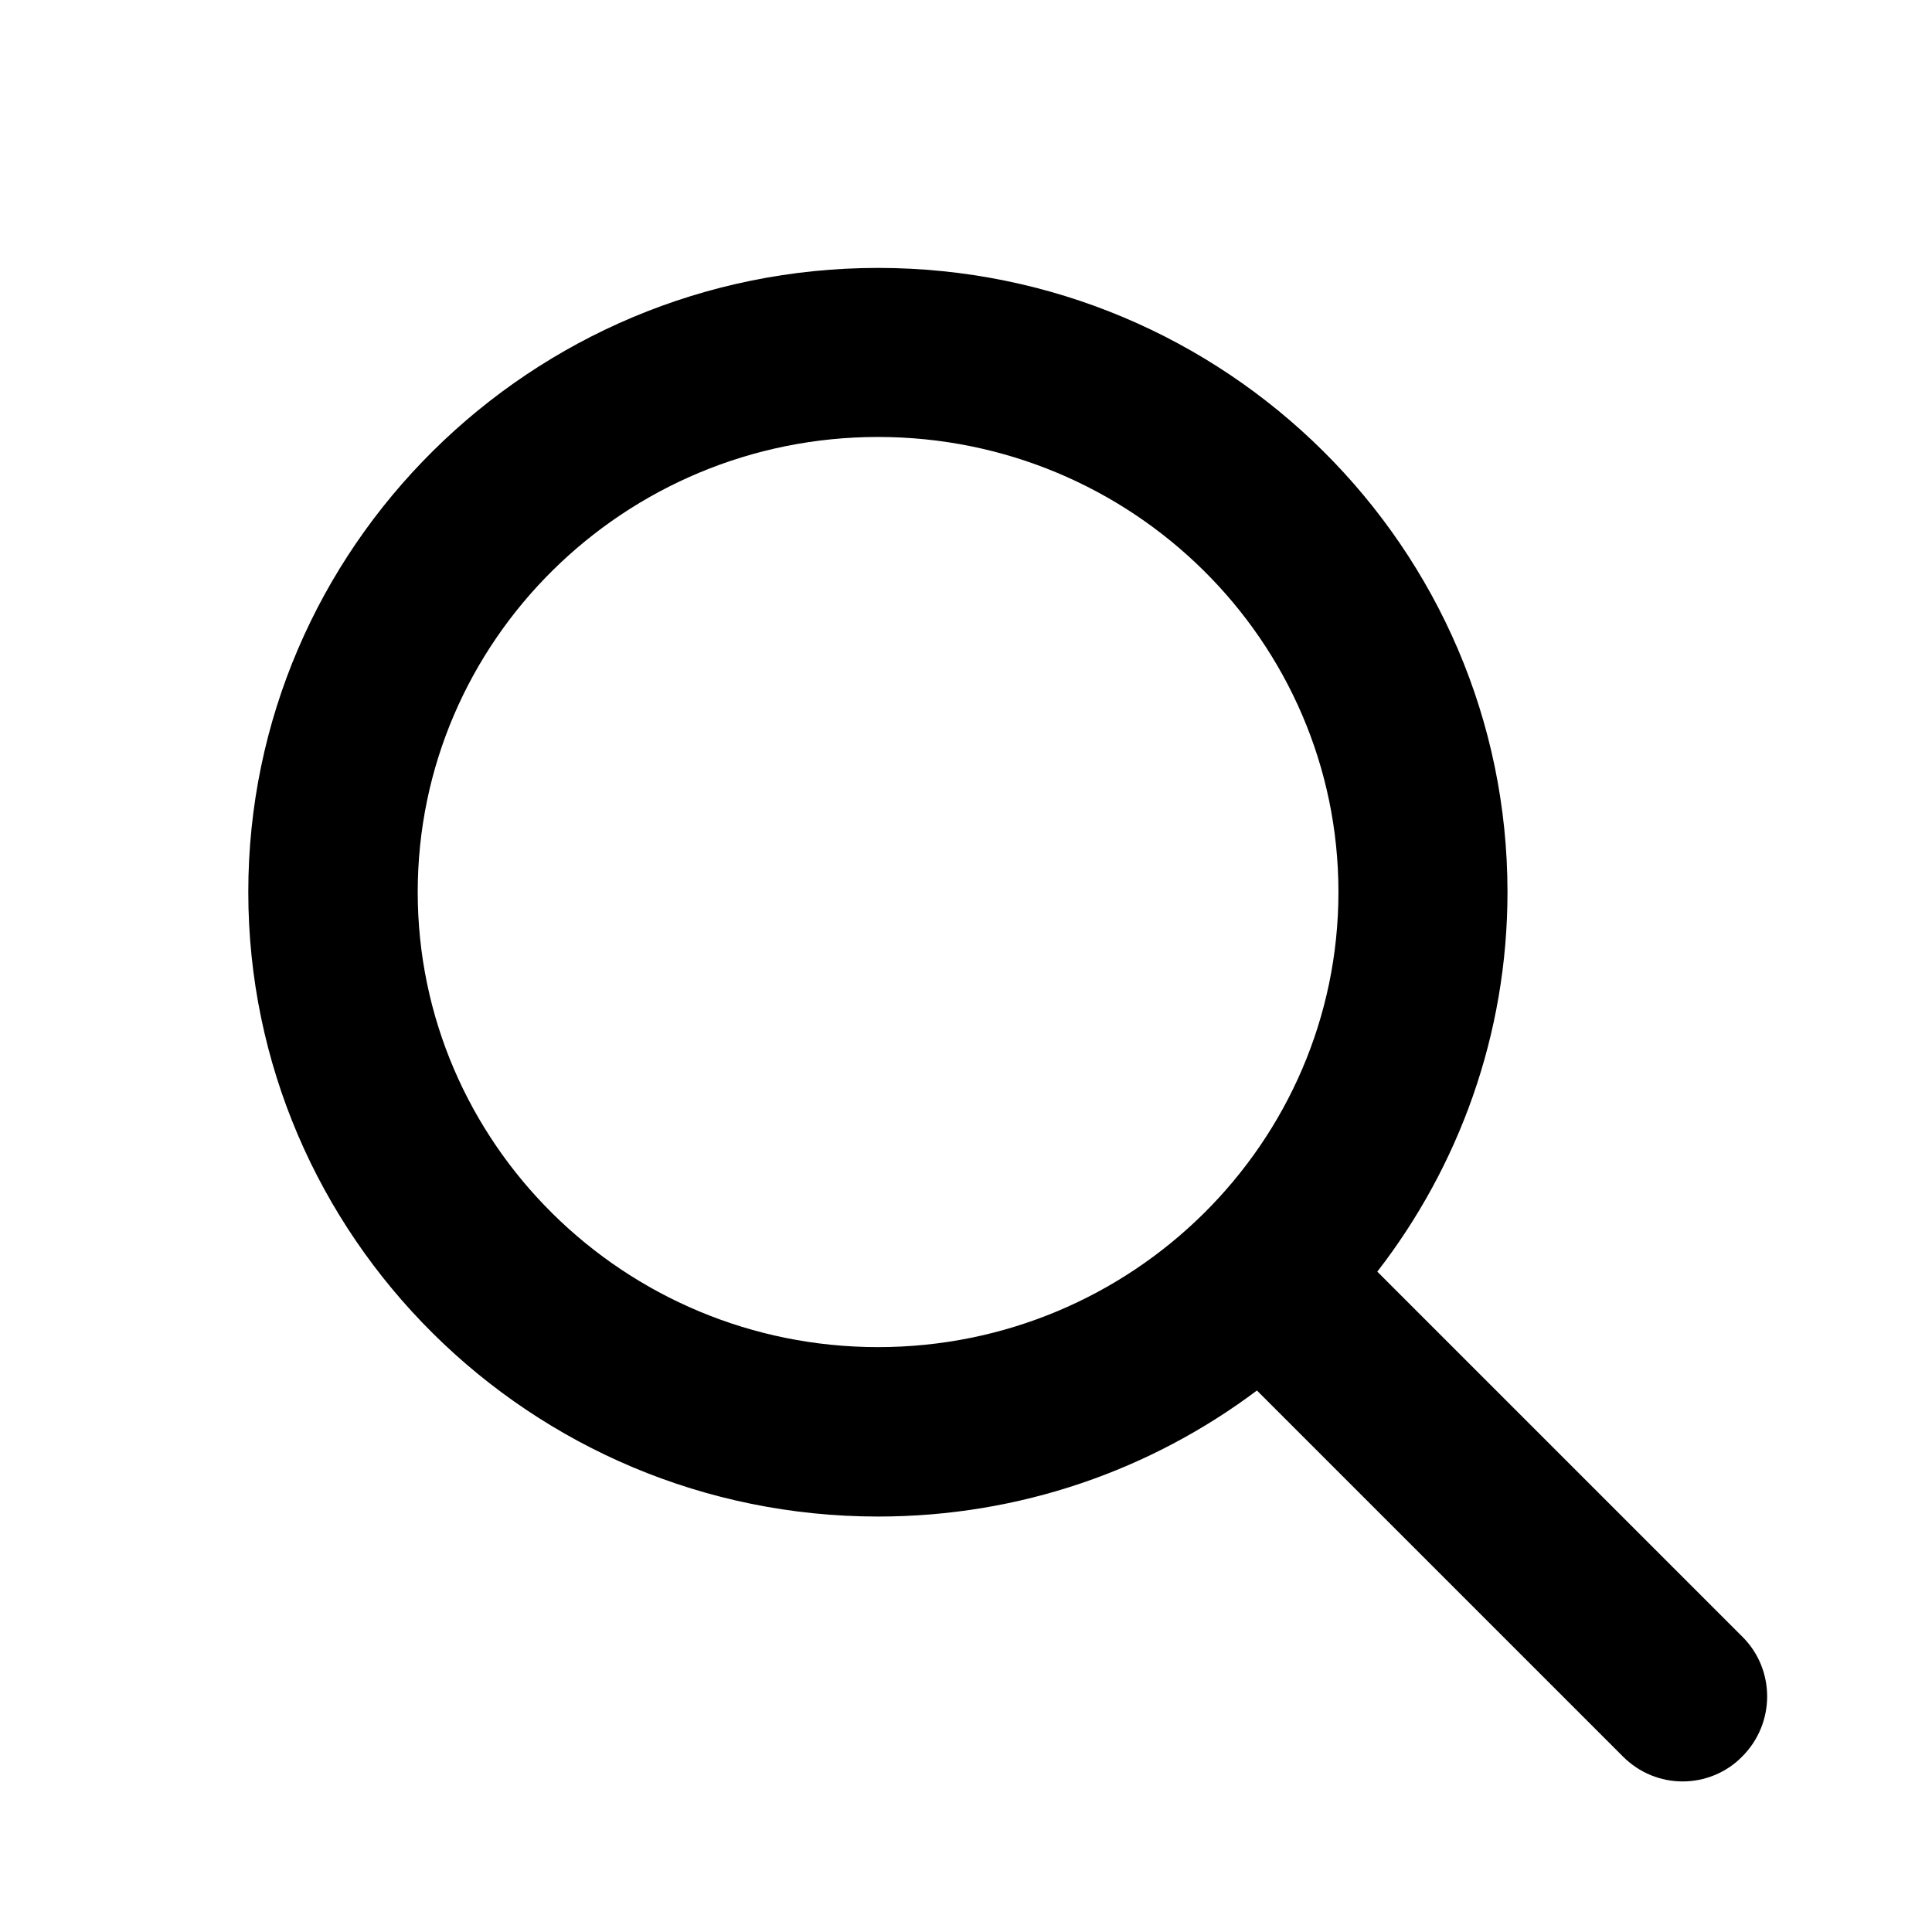
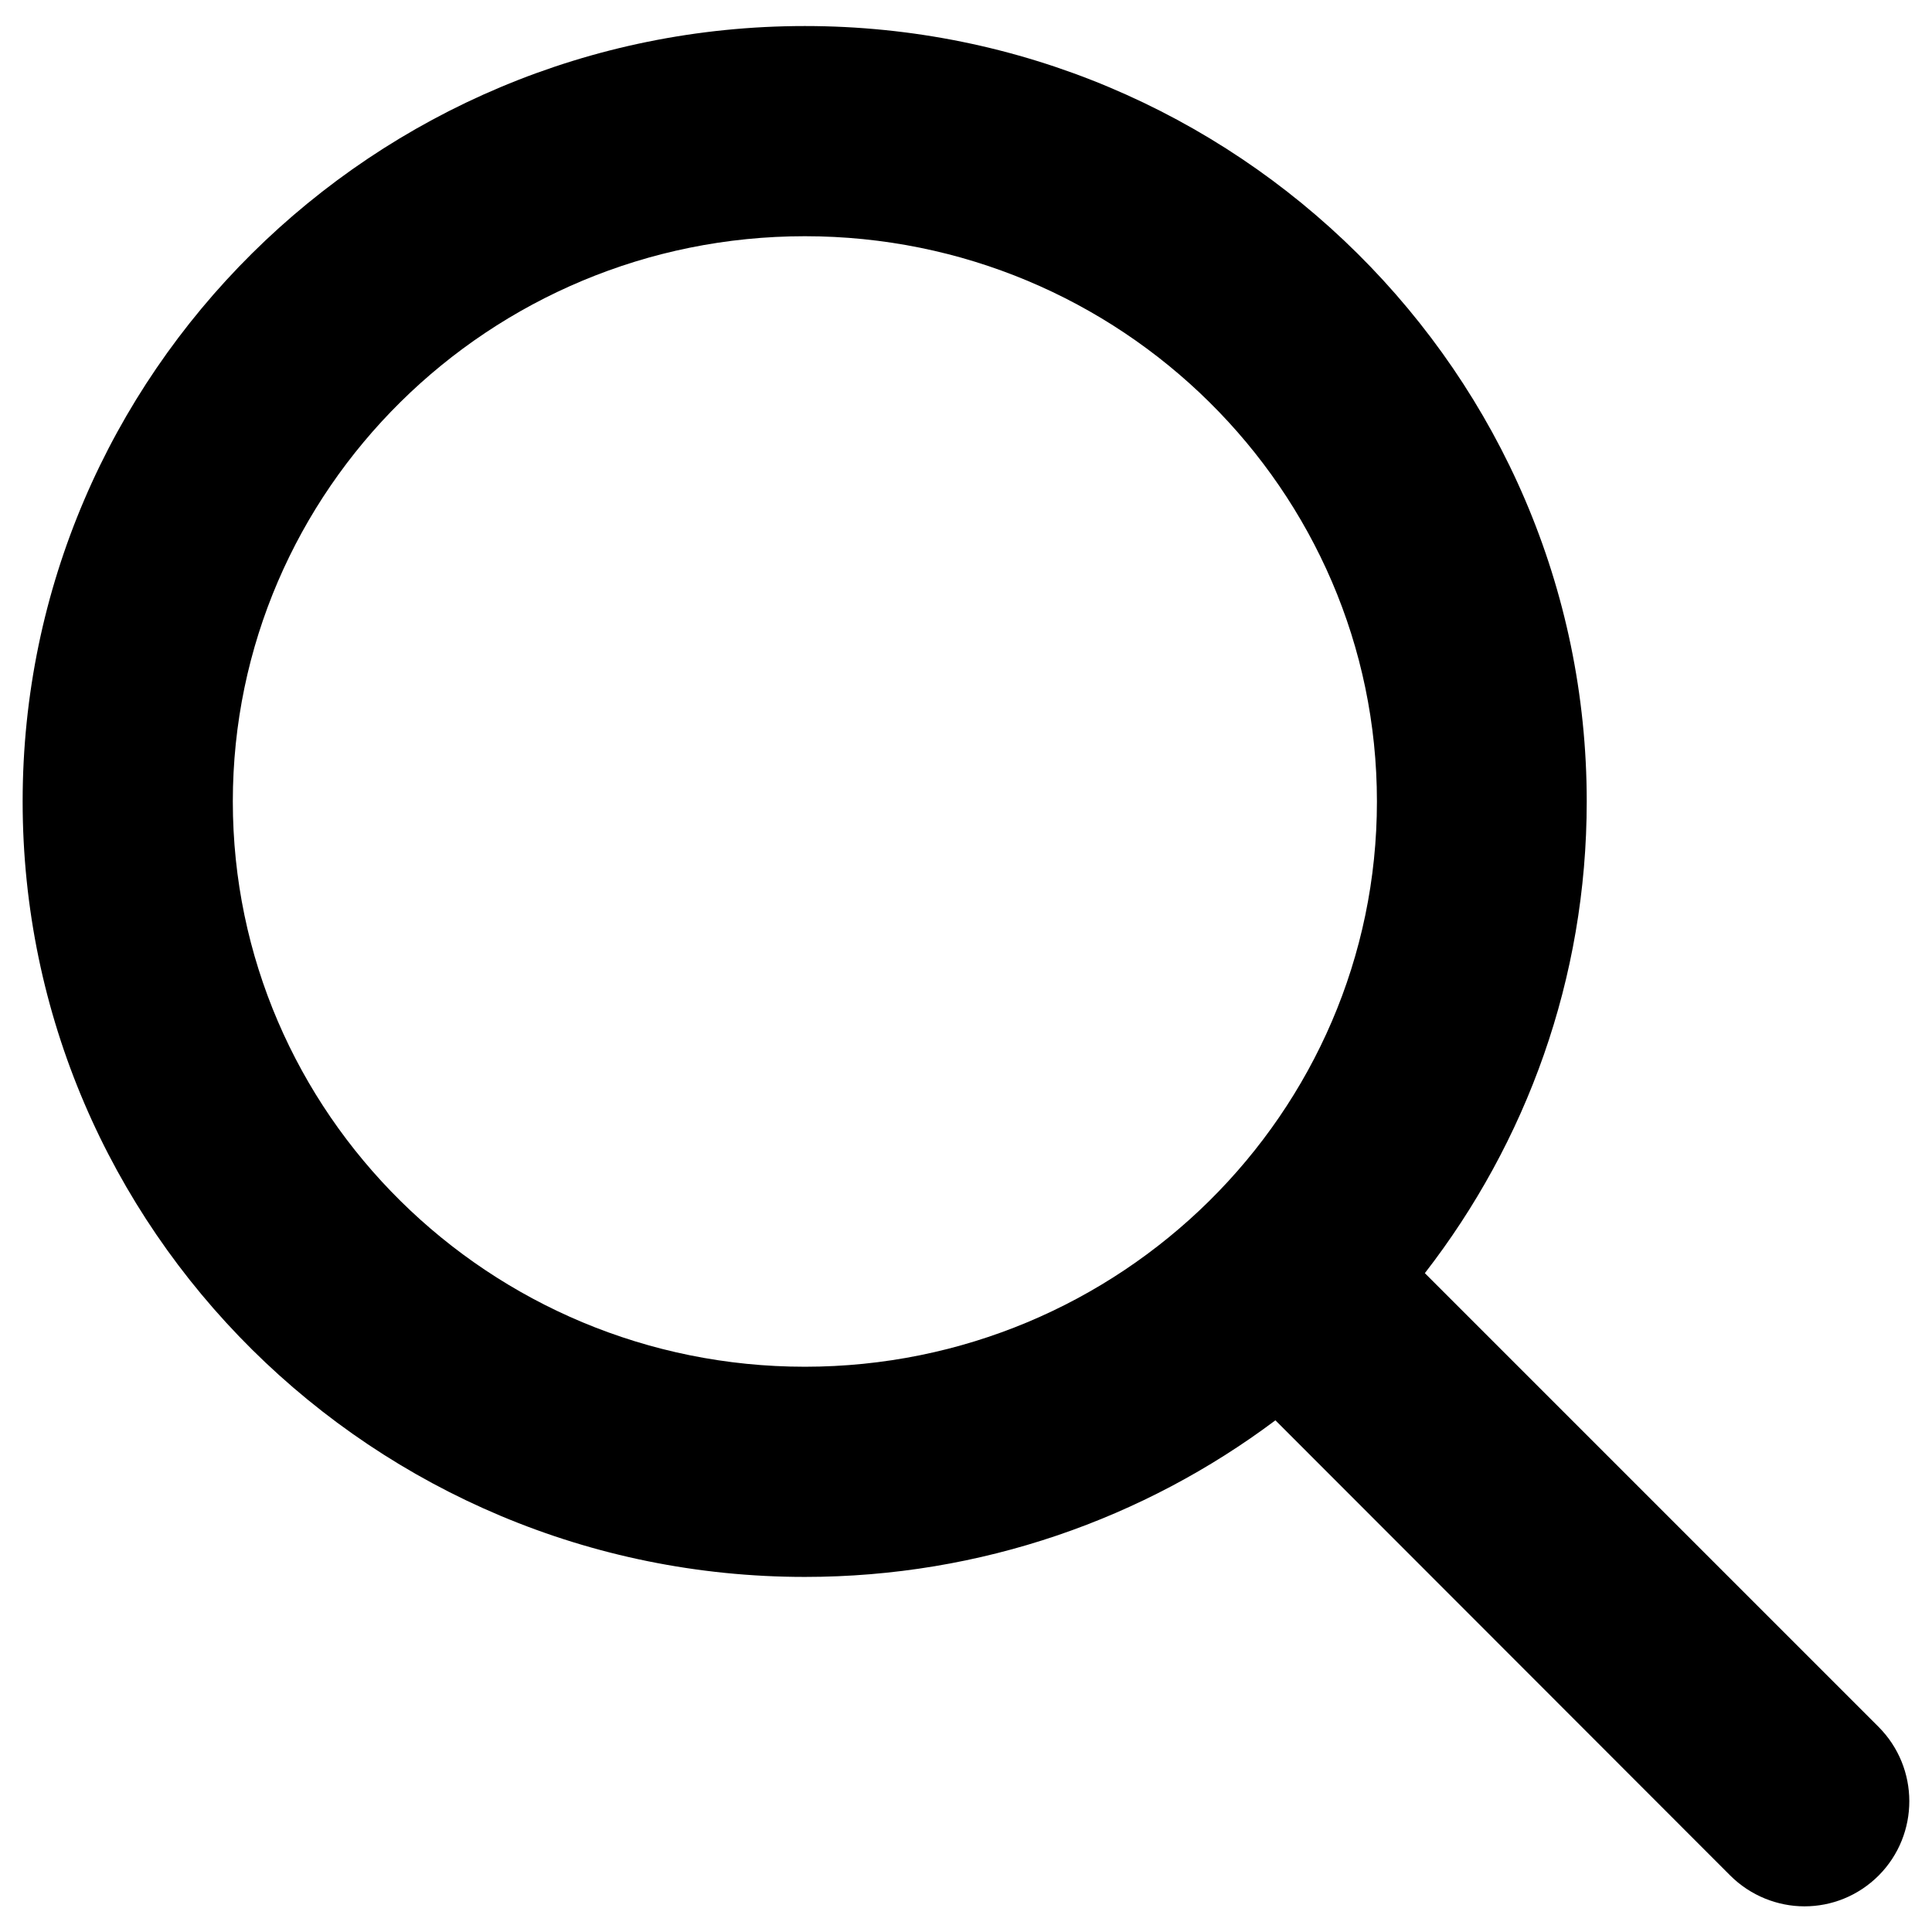
<svg xmlns="http://www.w3.org/2000/svg" version="1.1" x="0px" y="0px" viewBox="0 0 512 512" enable-background="new 0 0 512 512" xml:space="preserve">
  <g id="Layer_1">
-     <path d="M461.8,433.8L365,337c21.6-27.9,34.5-62.8,34.5-100.6c0-91.2-74.8-165.4-166.8-165.4c-92,0-166.9,74.2-166.9,165.4   c0,91.2,74.8,165.5,166.9,165.5c37.7,0,72.4-12.4,100.4-33.4l97,97c4.4,4.4,10.1,6.6,15.8,6.6s11.5-2.2,15.8-6.6   C470.5,456.7,470.5,442.5,461.8,433.8z M110.7,236.4c0-66.5,54.7-120.6,122-120.6c67.3,0,122,54.1,122,120.6   c0,66.5-54.7,120.6-122,120.6C165.4,357,110.7,302.9,110.7,236.4z" />
+     <path d="M497.8,457.6L377.6,337.4c26.9-34.7,42.9-78,42.9-125c0-113.3-93-205.5-207.2-205.5C99,6.9,6,99.1,6,212.4   c0,113.3,93,205.5,207.3,205.5c46.8,0,90-15.5,124.7-41.5L458.5,497c5.4,5.4,12.6,8.2,19.7,8.2s14.2-2.7,19.7-8.2   C508.7,486.1,508.7,468.5,497.8,457.6z M61.7,212.4c0-82.6,68-149.8,151.6-149.8c83.6,0,151.6,67.2,151.6,149.8   c0,82.6-68,149.8-151.6,149.8C129.7,362.2,61.7,295,61.7,212.4z" />
  </g>
  <g id="Layer_2">
</g>
</svg>
